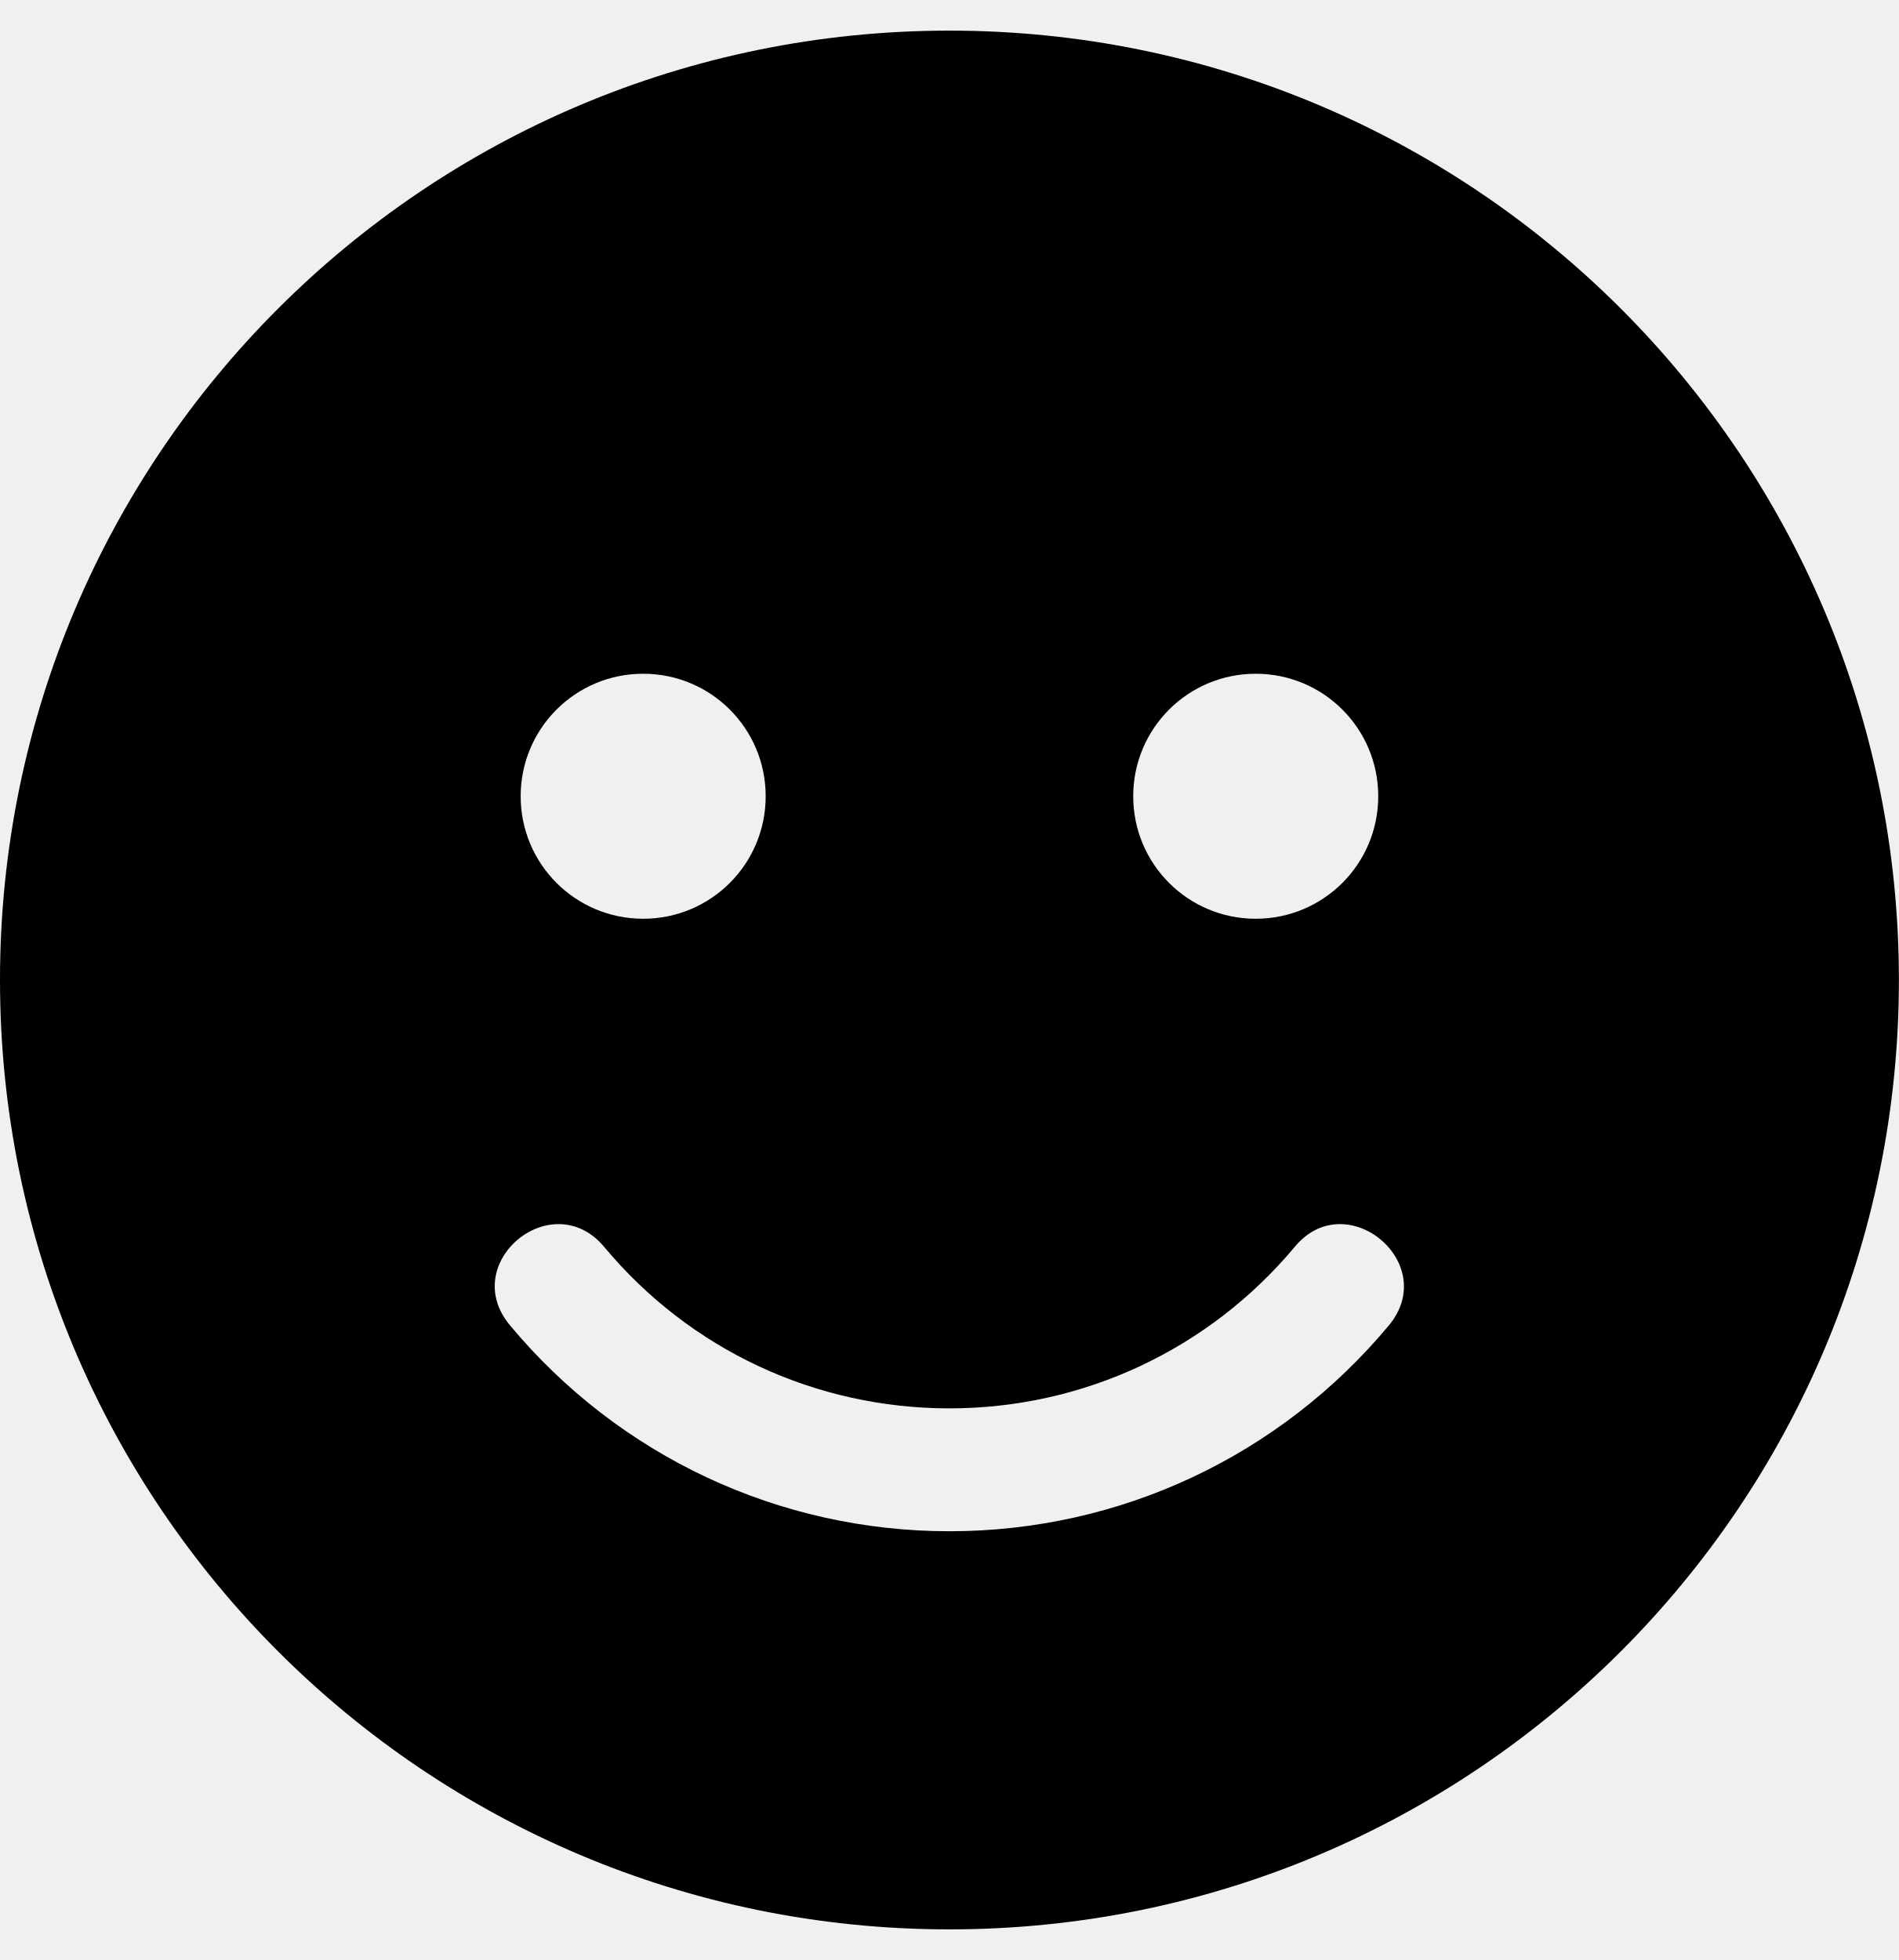
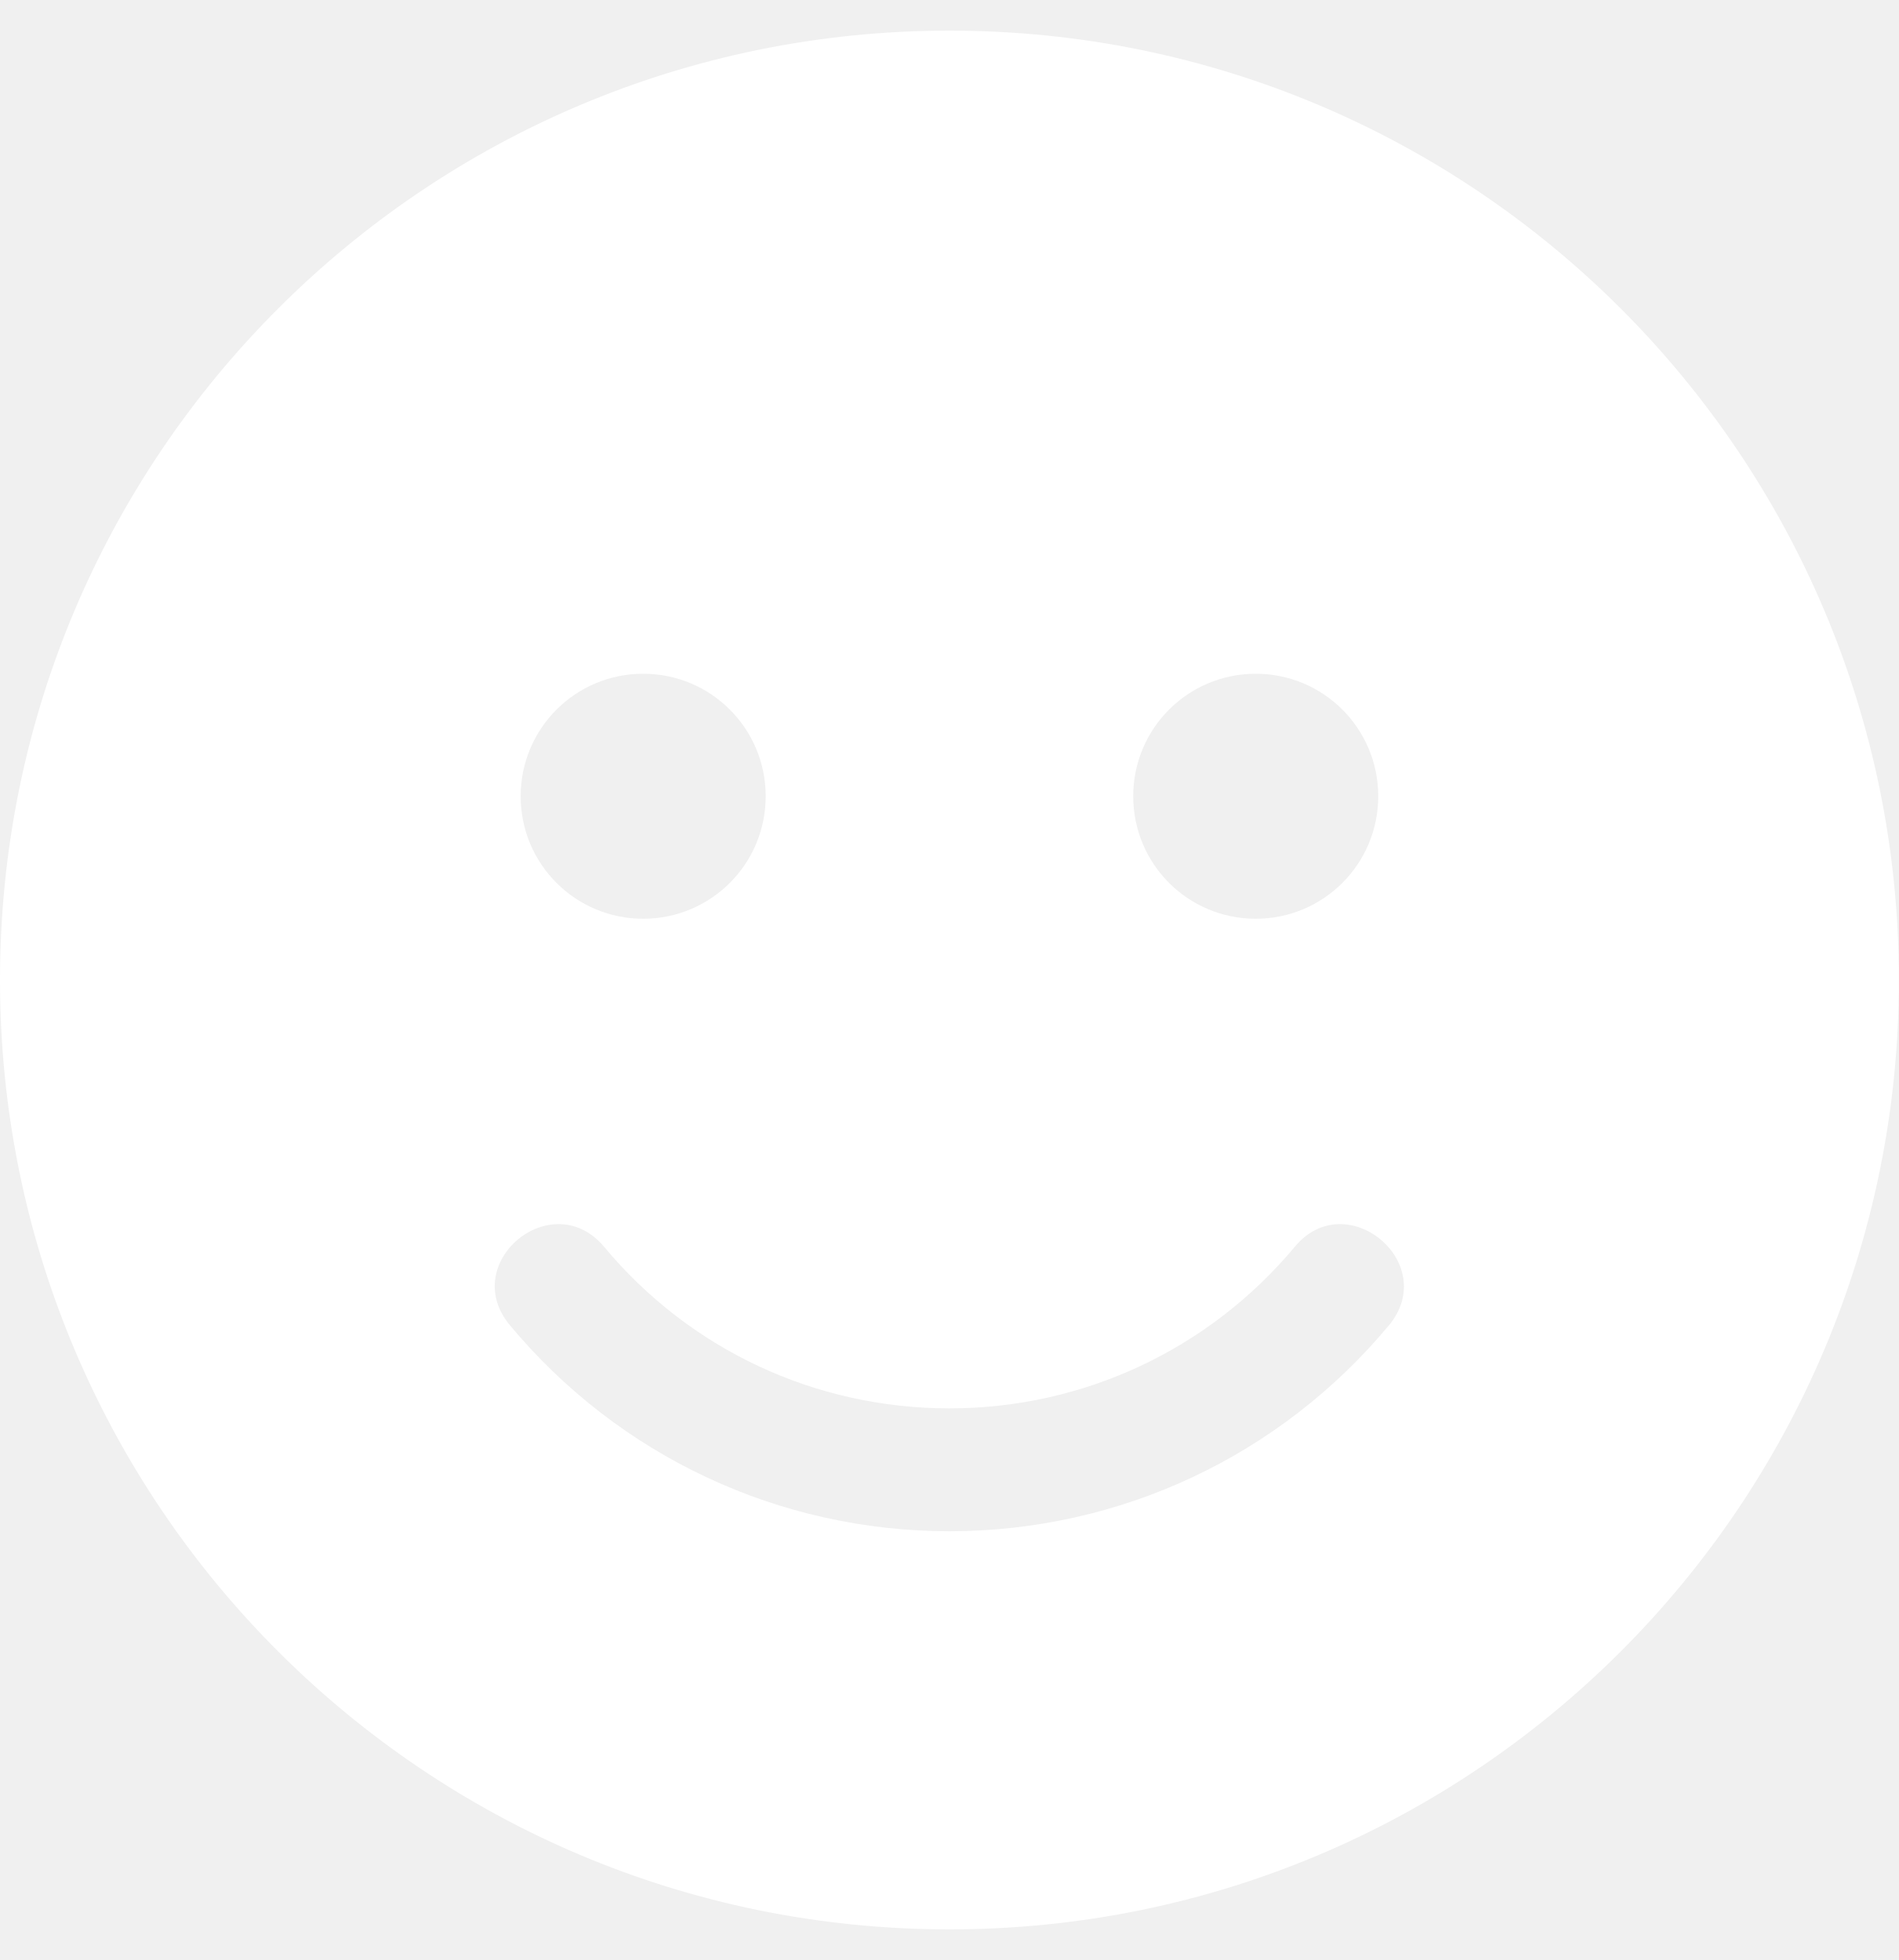
<svg xmlns="http://www.w3.org/2000/svg" aria-hidden="true" focusable="false" data-prefix="fas" data-icon="smile" class="svg-inline--fa fa-smile fa-w-16" role="img" viewBox="0 0 496 512">
-   <path fill="currentColor" d="M248 8C111 8 0 119 0 256s111 248 248 248 248-111 248-248S385 8 248 8zm80 168c17.7 0 32 14.3 32 32s-14.3 32-32 32-32-14.3-32-32 14.3-32 32-32zm-160 0c17.7 0 32 14.3 32 32s-14.3 32-32 32-32-14.3-32-32 14.3-32 32-32zm194.8 170.2C334.3 380.4 292.5 400 248 400s-86.3-19.6-114.8-53.8c-13.6-16.3 11-36.7 24.6-20.5 22.4 26.9 55.2 42.2 90.2 42.2s67.8-15.4 90.2-42.2c13.4-16.2 38.1 4.2 24.6 20.5z" />
+   <path fill="white" d="M248 8C111 8 0 119 0 256s111 248 248 248 248-111 248-248S385 8 248 8zm80 168c17.7 0 32 14.3 32 32s-14.3 32-32 32-32-14.3-32-32 14.3-32 32-32zm-160 0c17.7 0 32 14.3 32 32s-14.3 32-32 32-32-14.3-32-32 14.3-32 32-32zm194.8 170.2C334.3 380.4 292.5 400 248 400s-86.3-19.6-114.8-53.8c-13.6-16.3 11-36.7 24.6-20.5 22.4 26.9 55.2 42.2 90.2 42.2s67.8-15.4 90.2-42.2c13.4-16.2 38.1 4.2 24.6 20.5z" />
</svg>
